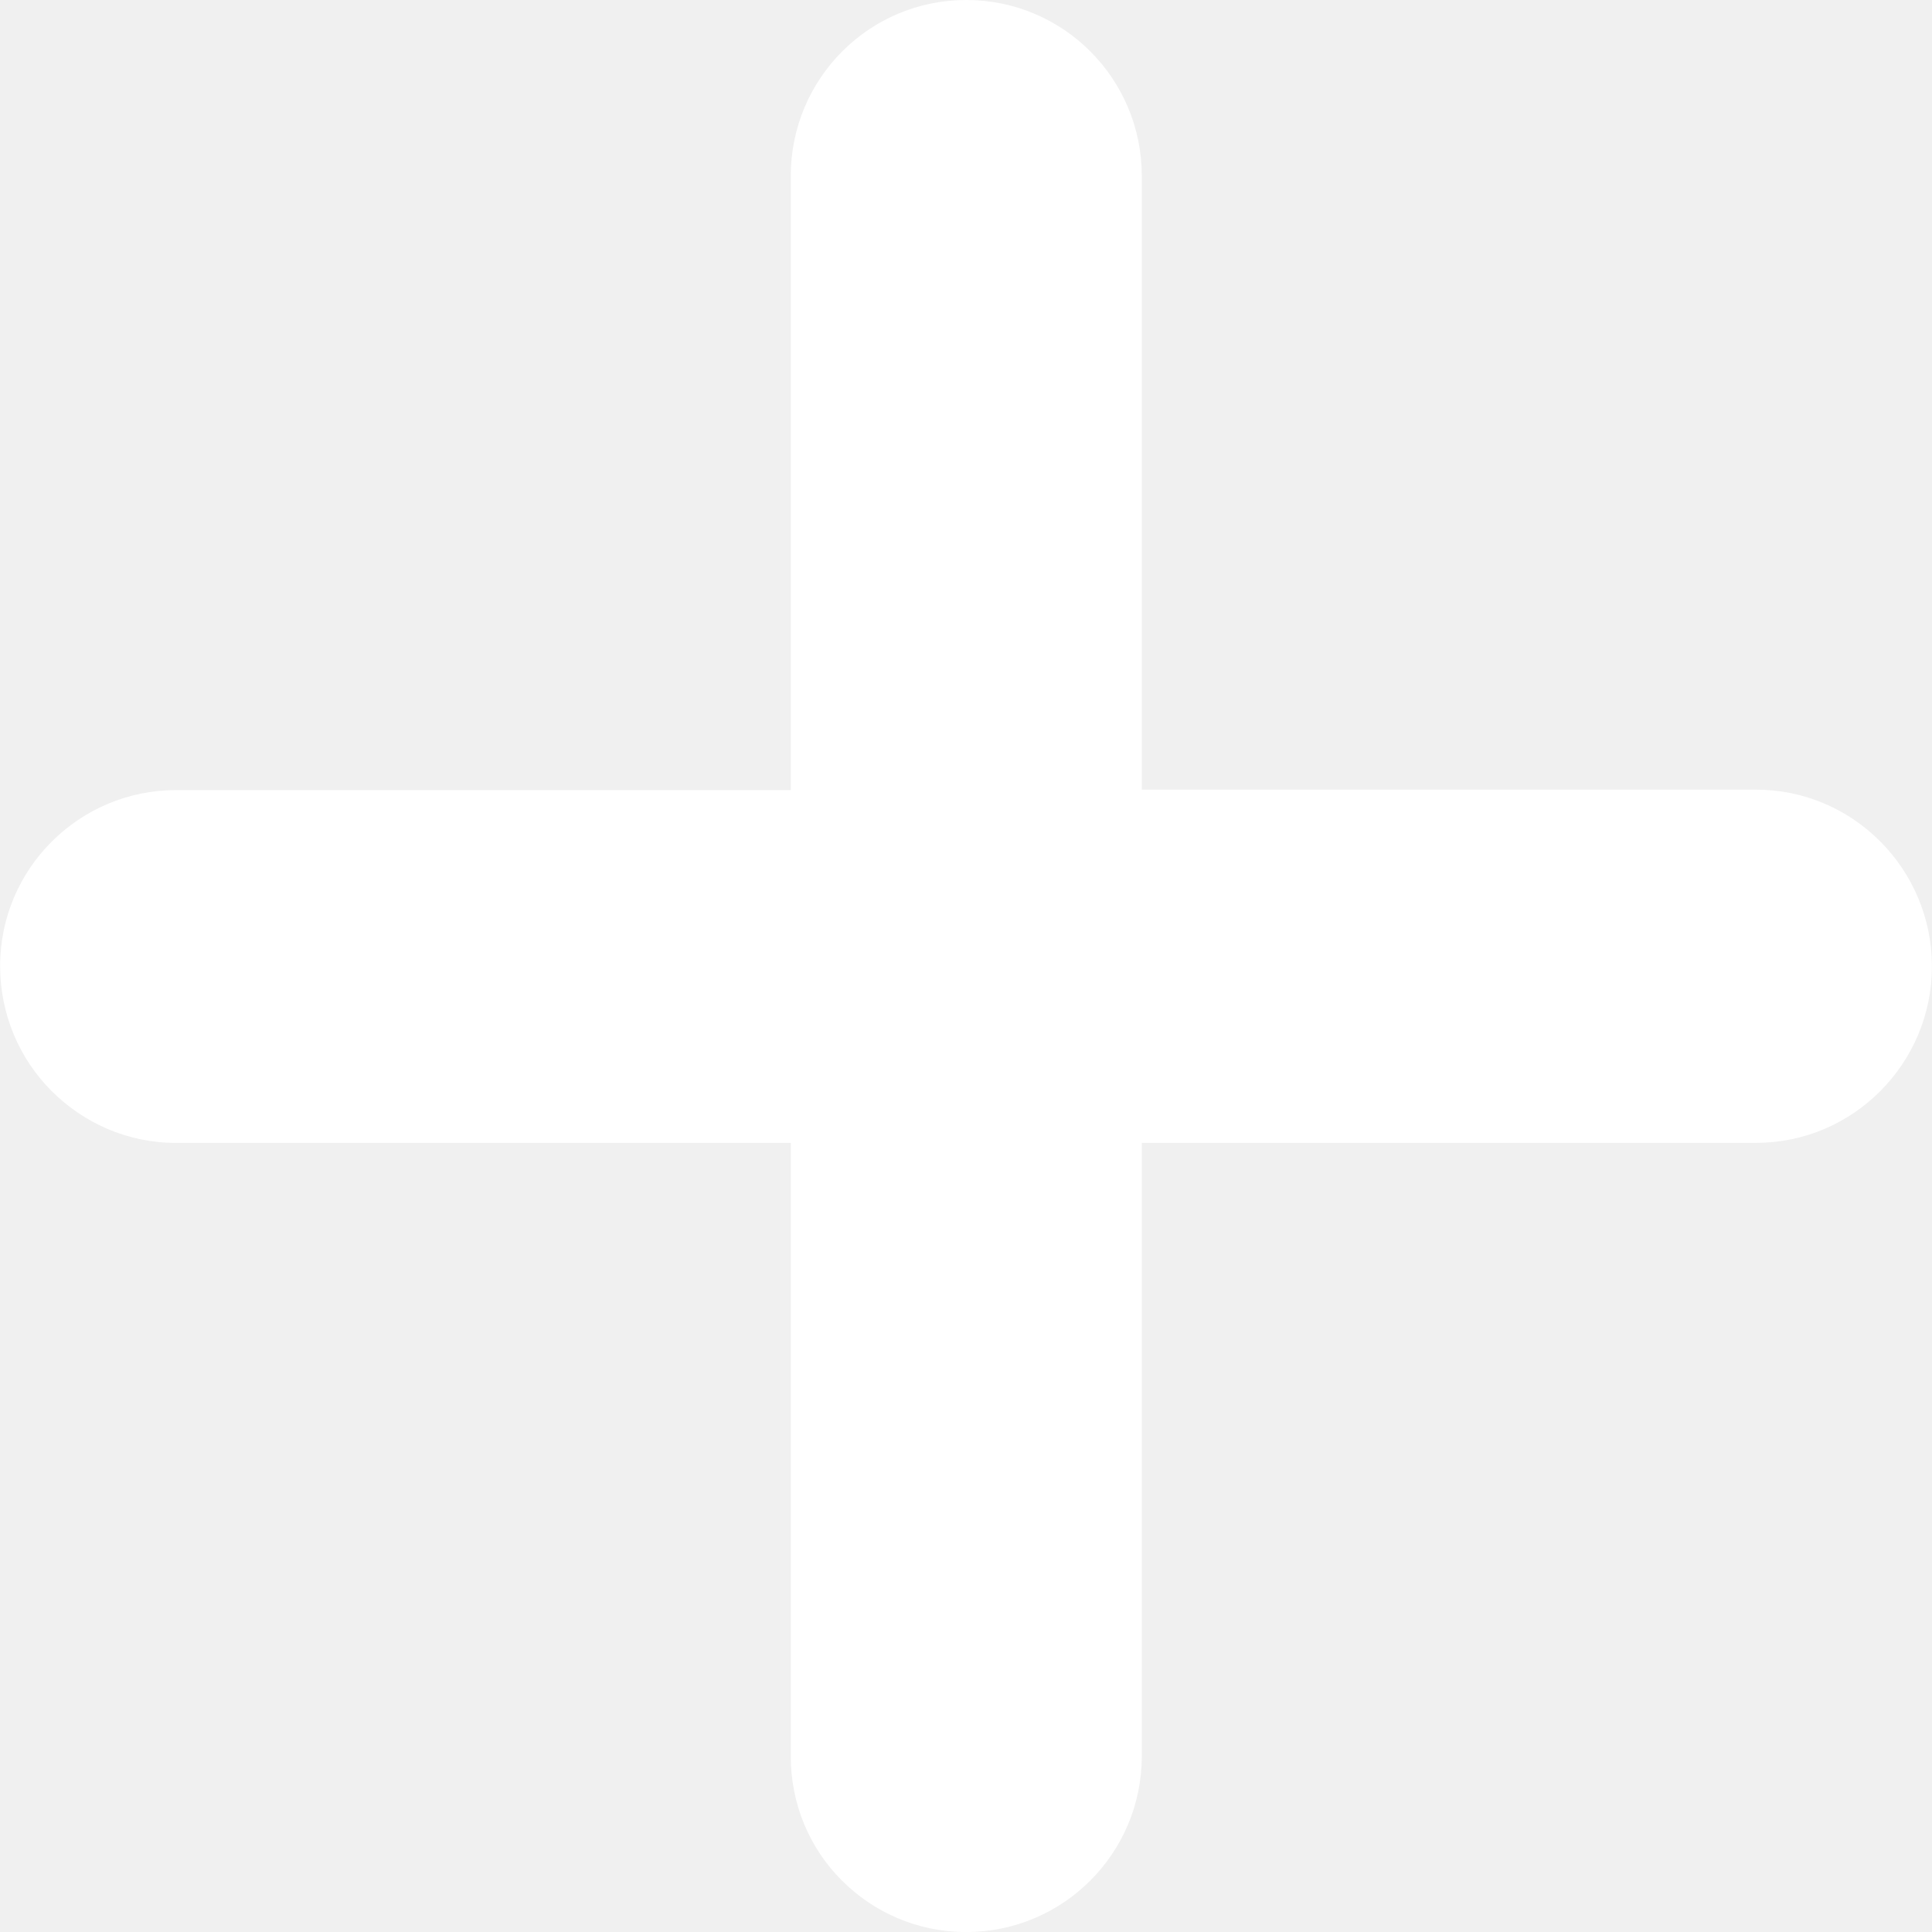
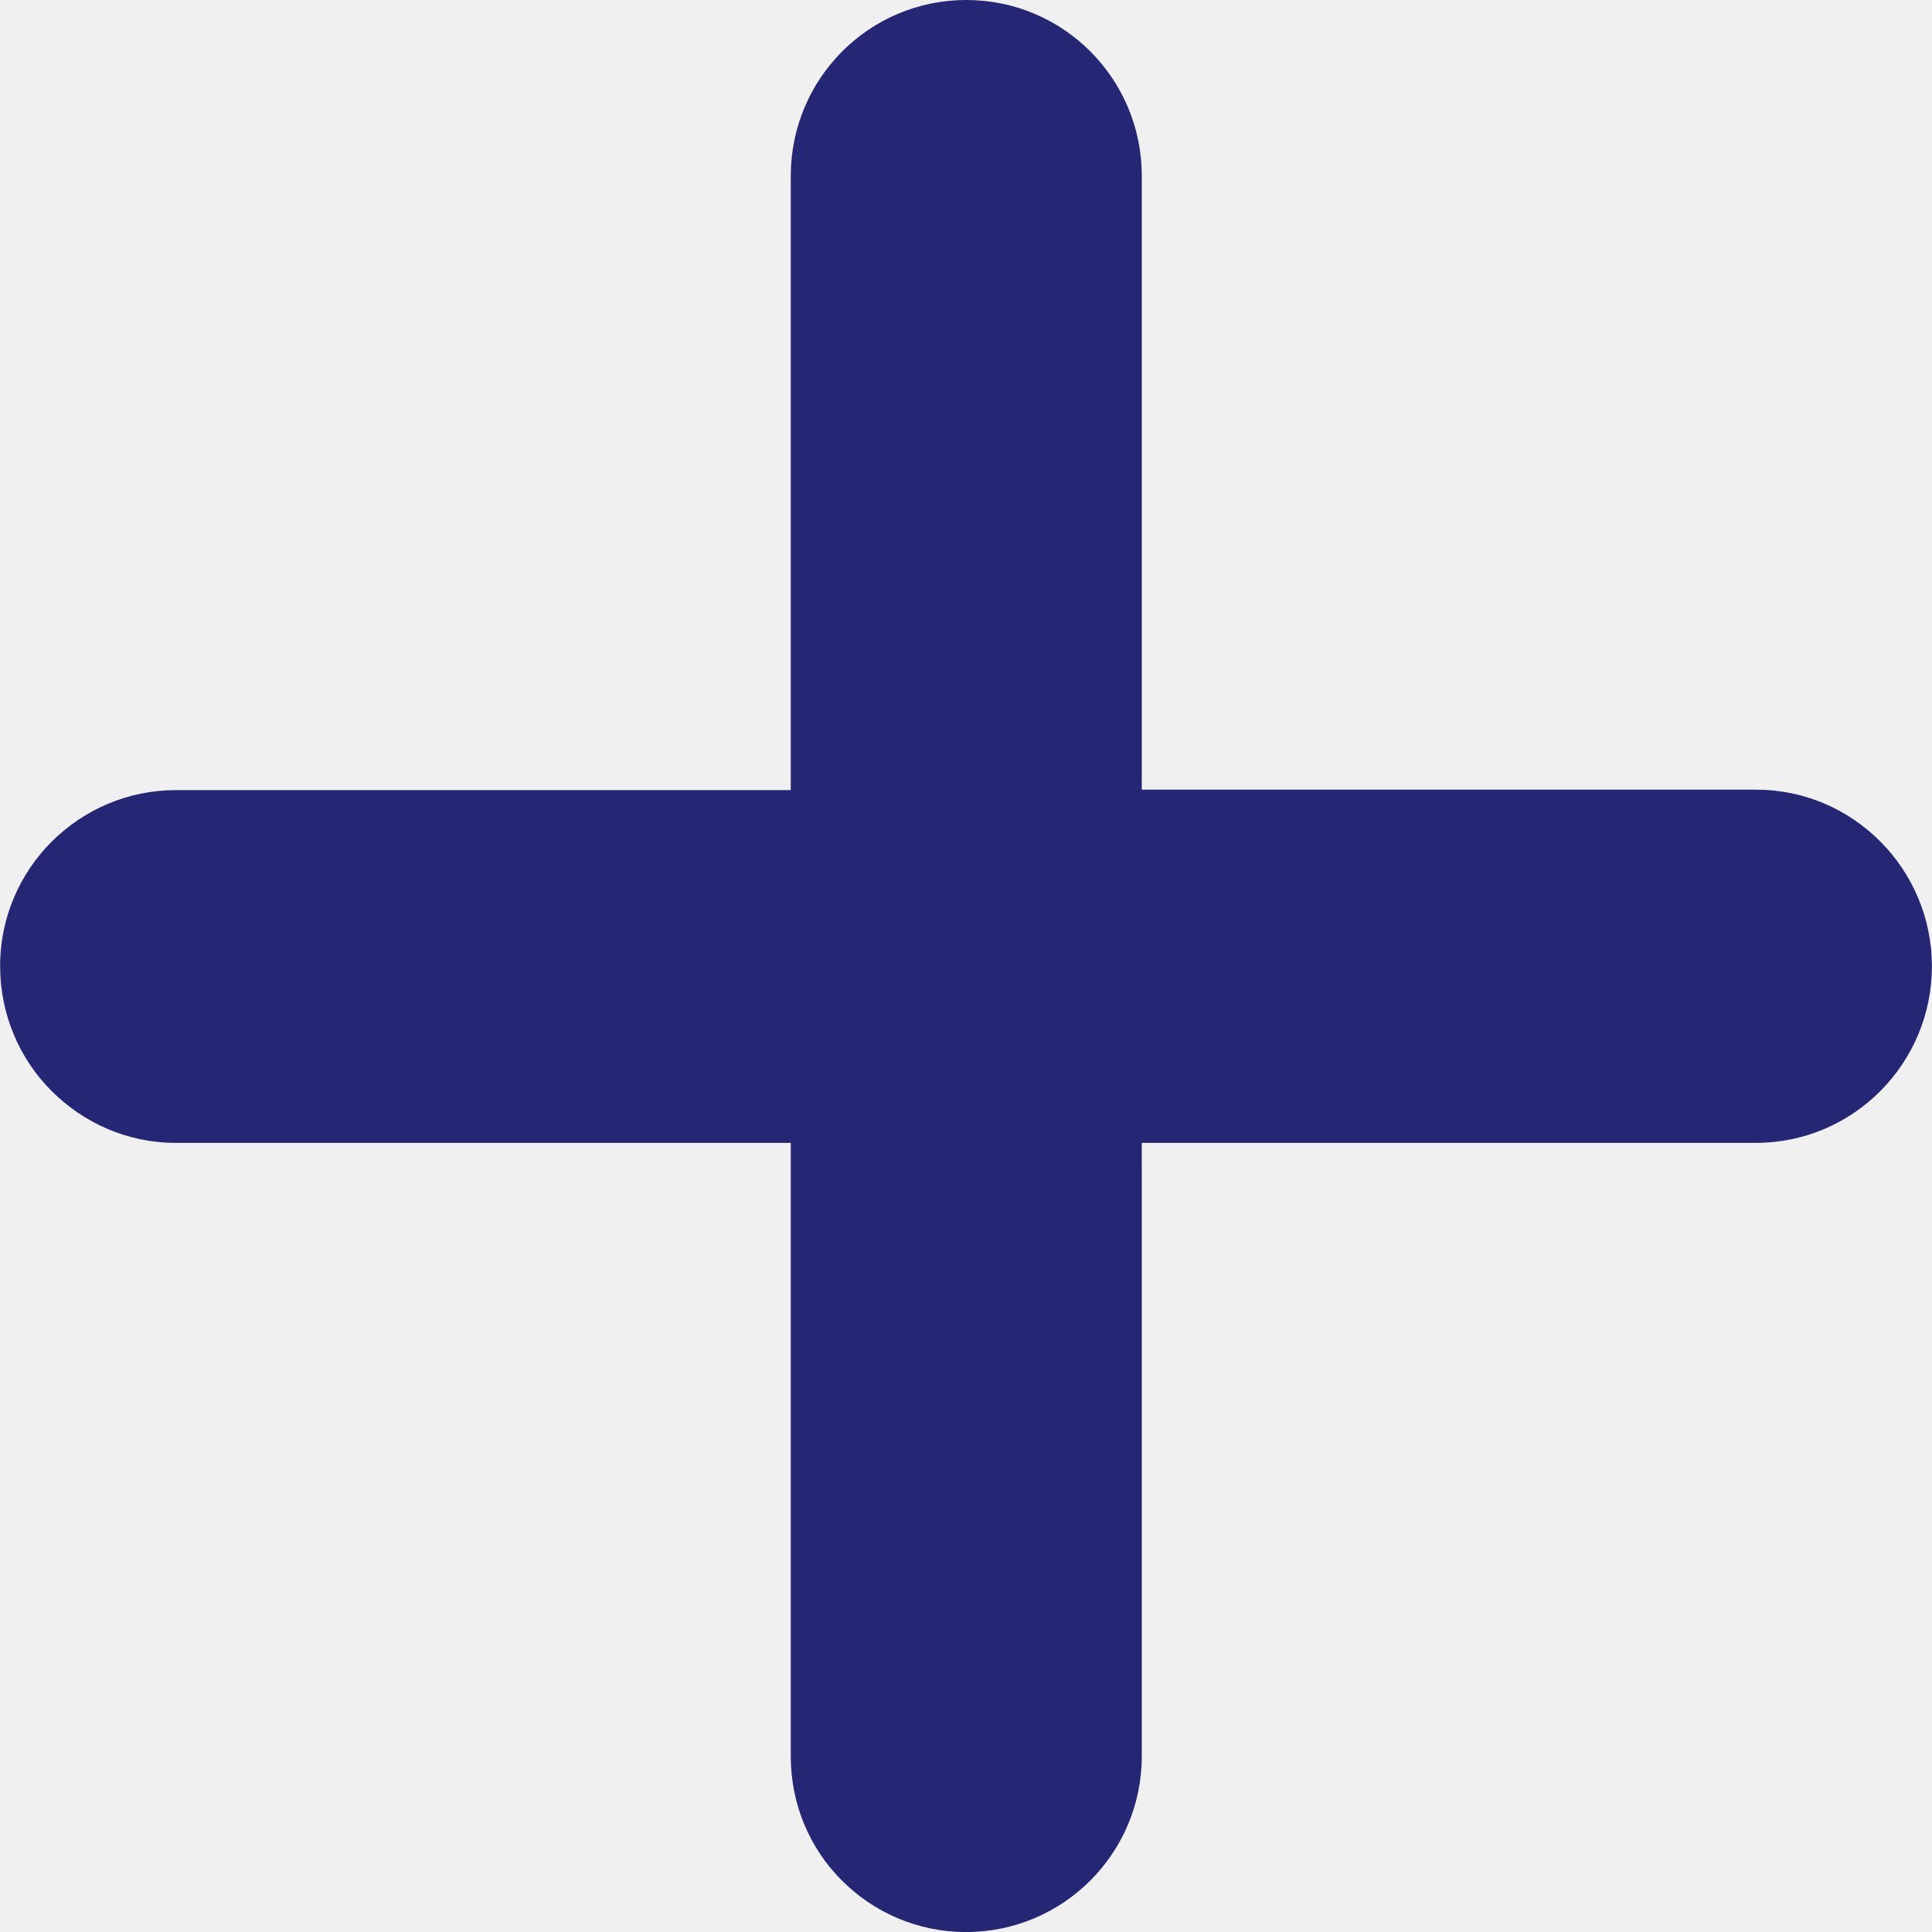
- <svg xmlns="http://www.w3.org/2000/svg" fill="#FFF" version="1.1" id="Capa_1" width="800px" height="800px" viewBox="0 0 45.402 45.402" xml:space="preserve">
+ <svg xmlns="http://www.w3.org/2000/svg" fill="#252774" version="1.1" id="Capa_1" width="800px" height="800px" viewBox="0 0 45.402 45.402" xml:space="preserve">
  <g>
    <path d="M41.267,18.557H26.832V4.134C26.832,1.851,24.99,0,22.707,0c-2.283,0-4.124,1.851-4.124,4.135v14.432H4.141   c-2.283,0-4.139,1.851-4.138,4.135c-0.001,1.141,0.46,2.187,1.207,2.934c0.748,0.749,1.78,1.222,2.92,1.222h14.453V41.27   c0,1.142,0.453,2.176,1.201,2.922c0.748,0.748,1.777,1.211,2.919,1.211c2.282,0,4.129-1.851,4.129-4.133V26.857h14.435   c2.283,0,4.134-1.867,4.133-4.15C45.399,20.425,43.548,18.557,41.267,18.557z" />
  </g>
</svg>
